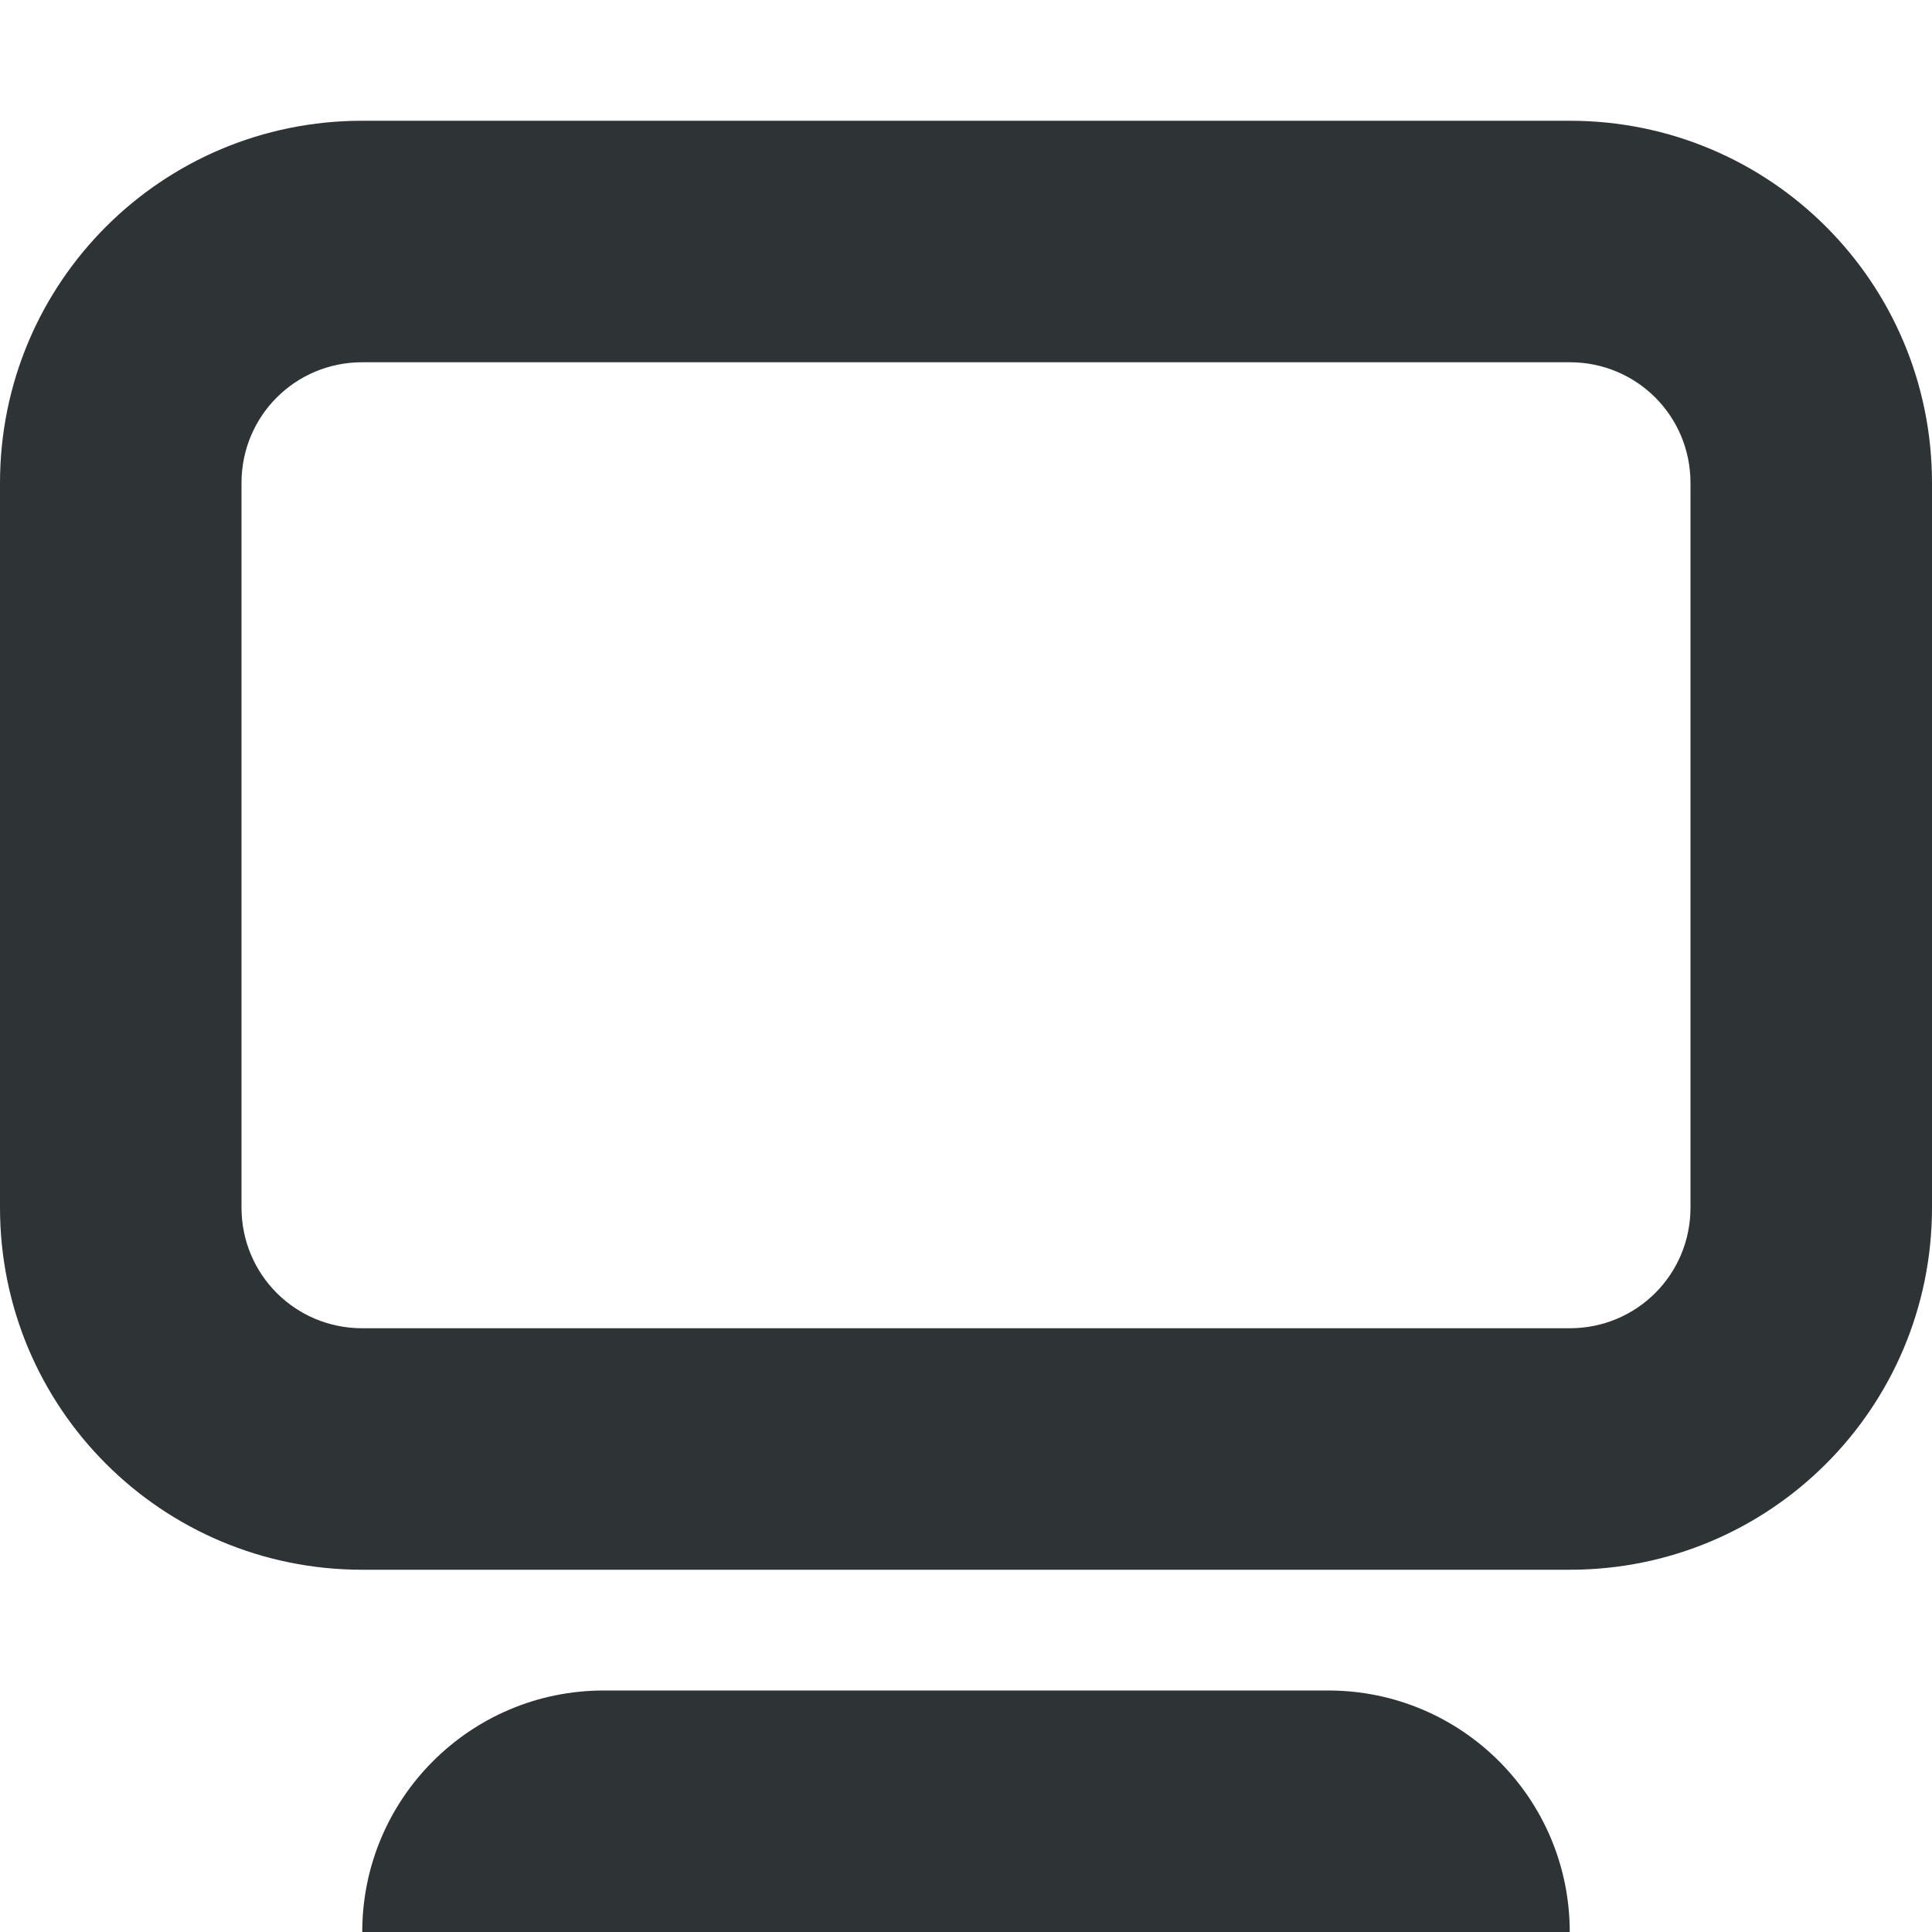
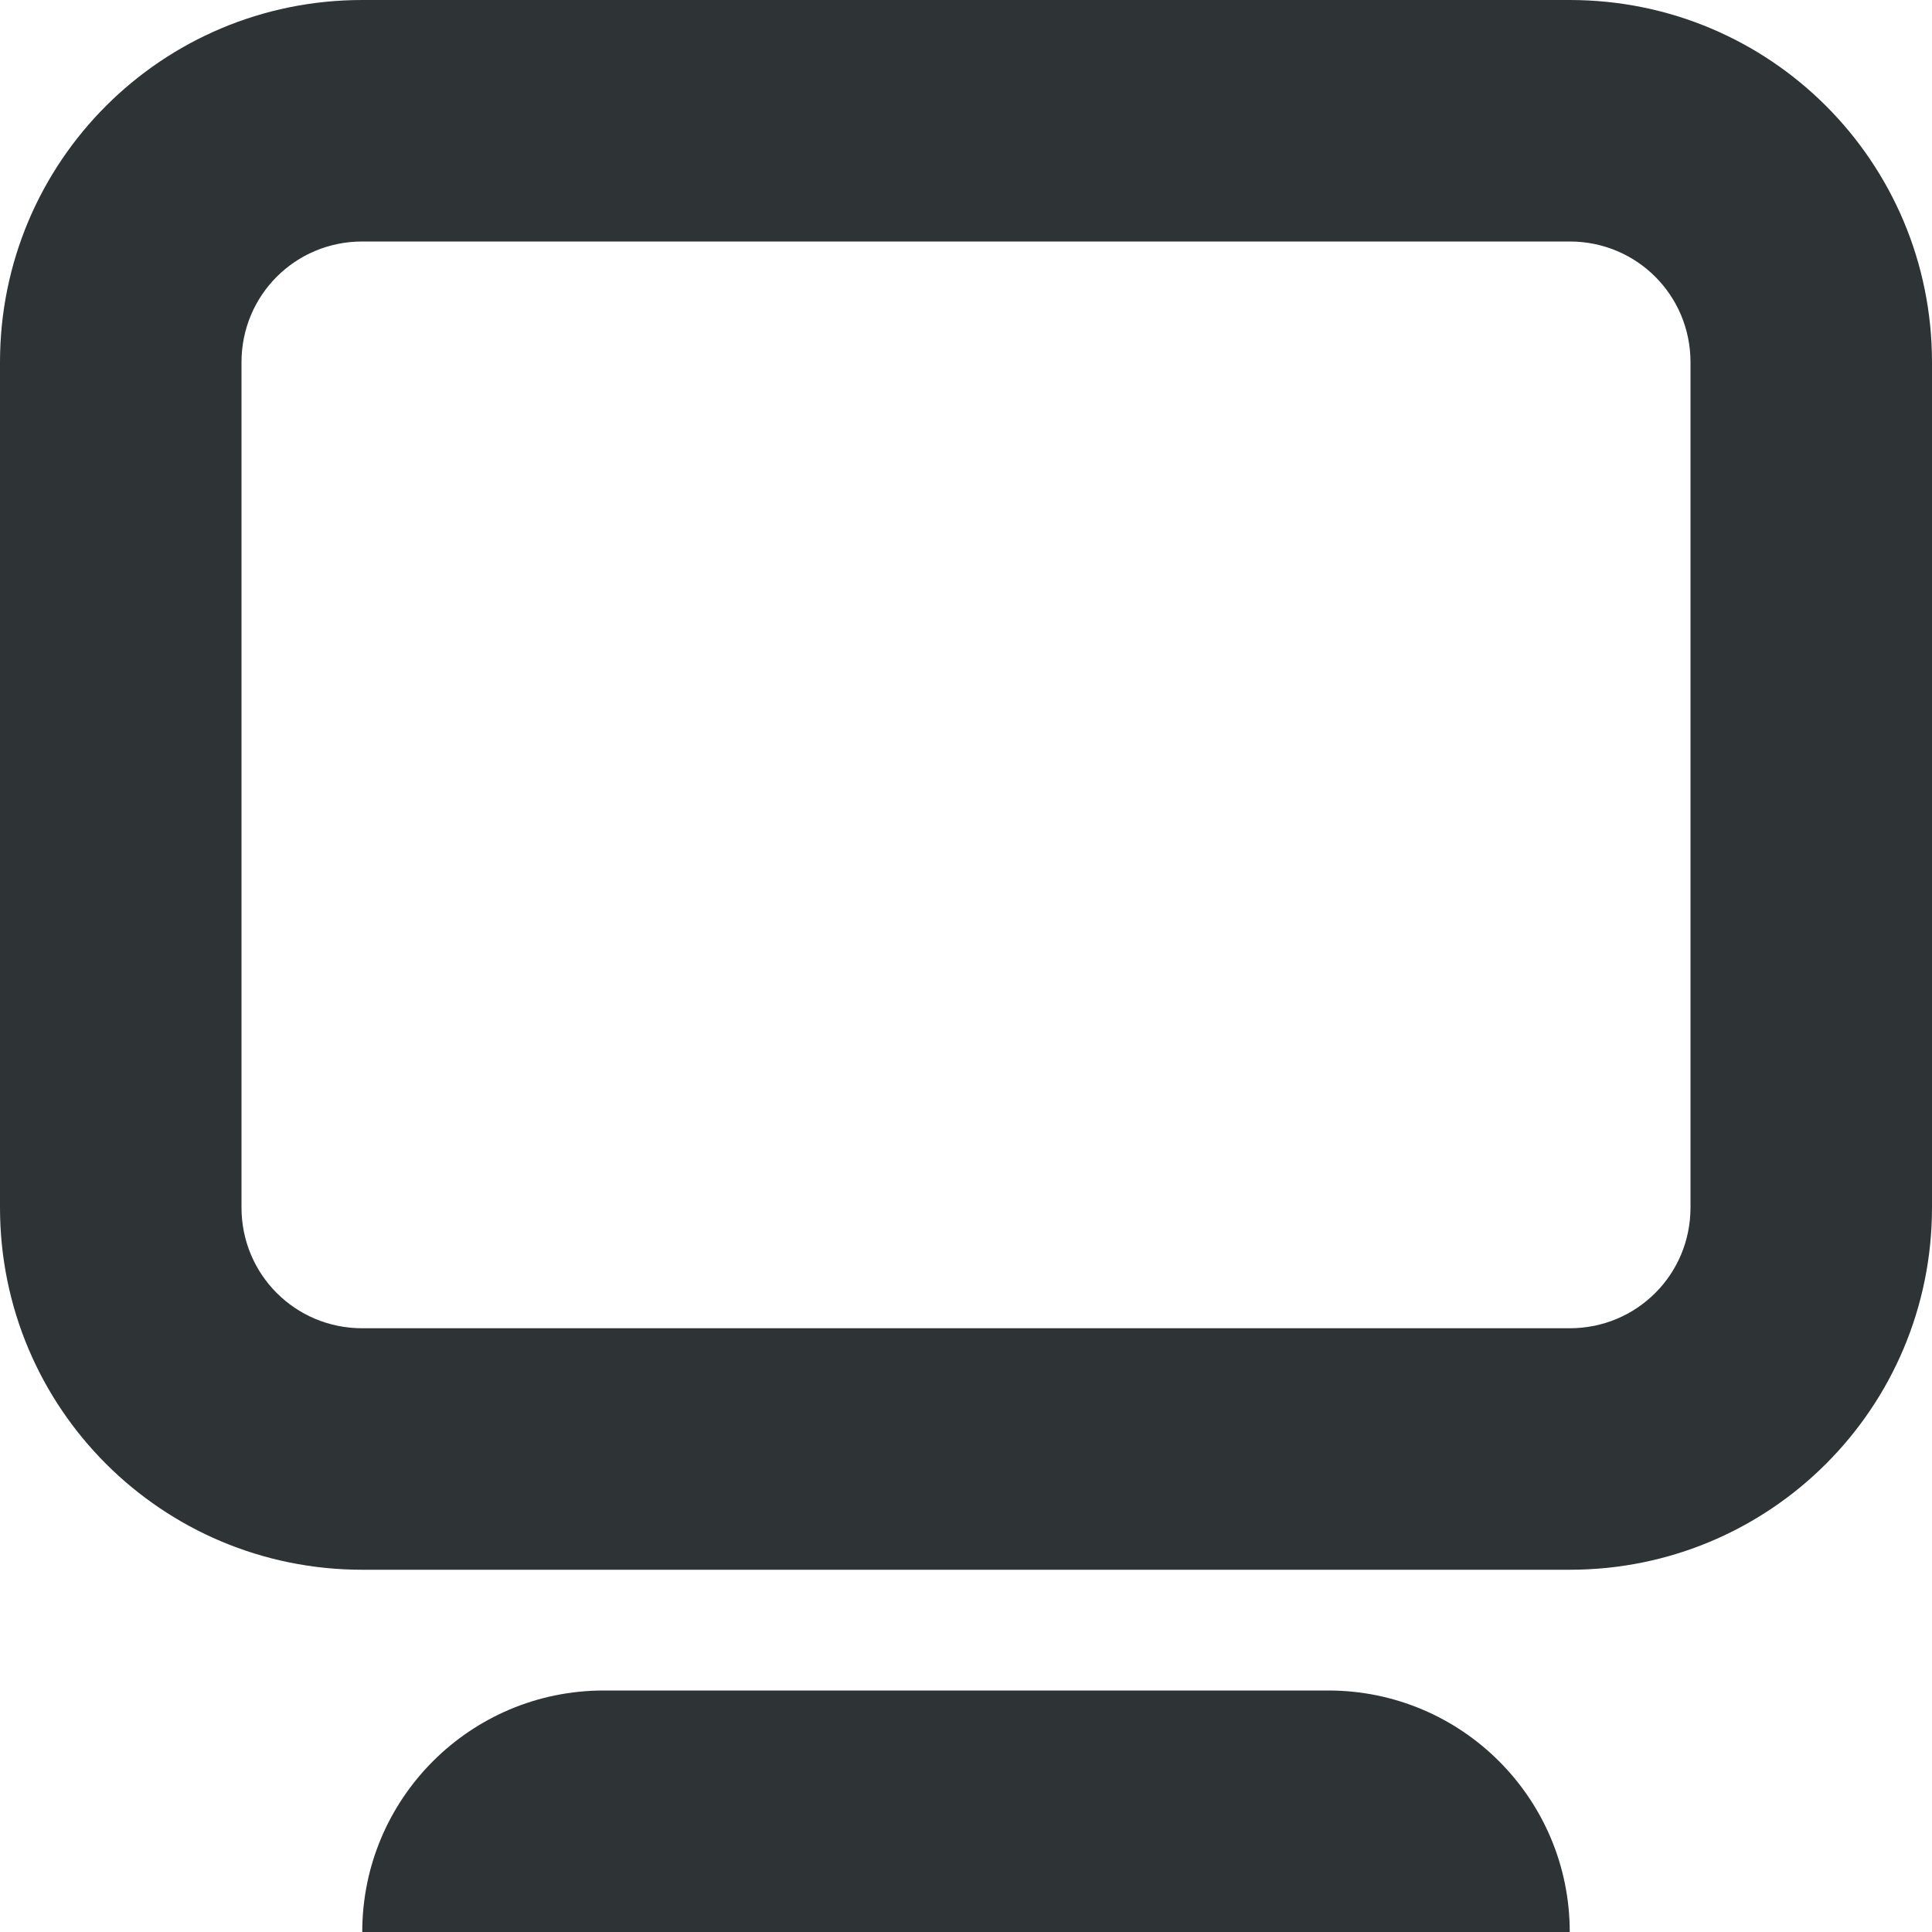
<svg xmlns="http://www.w3.org/2000/svg" height="16px" viewBox="0 0 16 16" width="16px">
  <g fill="#2e3436">
-     <path d="m 13 1 c 1.66 0 3 1.34 3 3 v 6 c 0 1.66 -1.34 3 -3 3 h -10 c -1.66 0 -3 -1.34 -3 -3 v -6 c 0 -1.66 1.34 -3 3 -3 z m 0 2 h -10 c -0.555 0 -1 0.445 -1 1 v 6 c 0 0.555 0.445 1 1 1 h 10 c 0.555 0 1 -0.445 1 -1 v -6 c 0 -0.555 -0.445 -1 -1 -1 z m 0 0" />
+     <path d="m 13 0 c 1.66 0 3 1.34 3 3 v 7 c 0 1.66 -1.34 3 -3 3 h -10 c -1.66 0 -3 -1.34 -3 -3 v -7 c 0 -1.66 1.34 -3 3 -3 z m 0 2 h -10 c -0.555 0 -1 0.445 -1 1 v 7 c 0 0.555 0.445 1 1 1 h 10 c 0.555 0 1 -0.445 1 -1 v -7 c 0 -0.555 -0.445 -1 -1 -1 z m 0 0" />
    <path d="m 3 16 c 0 -1.105 0.895 -2 2 -2 h 6 c 1.105 0 2 0.895 2 2 z m 0 0" />
  </g>
</svg>
